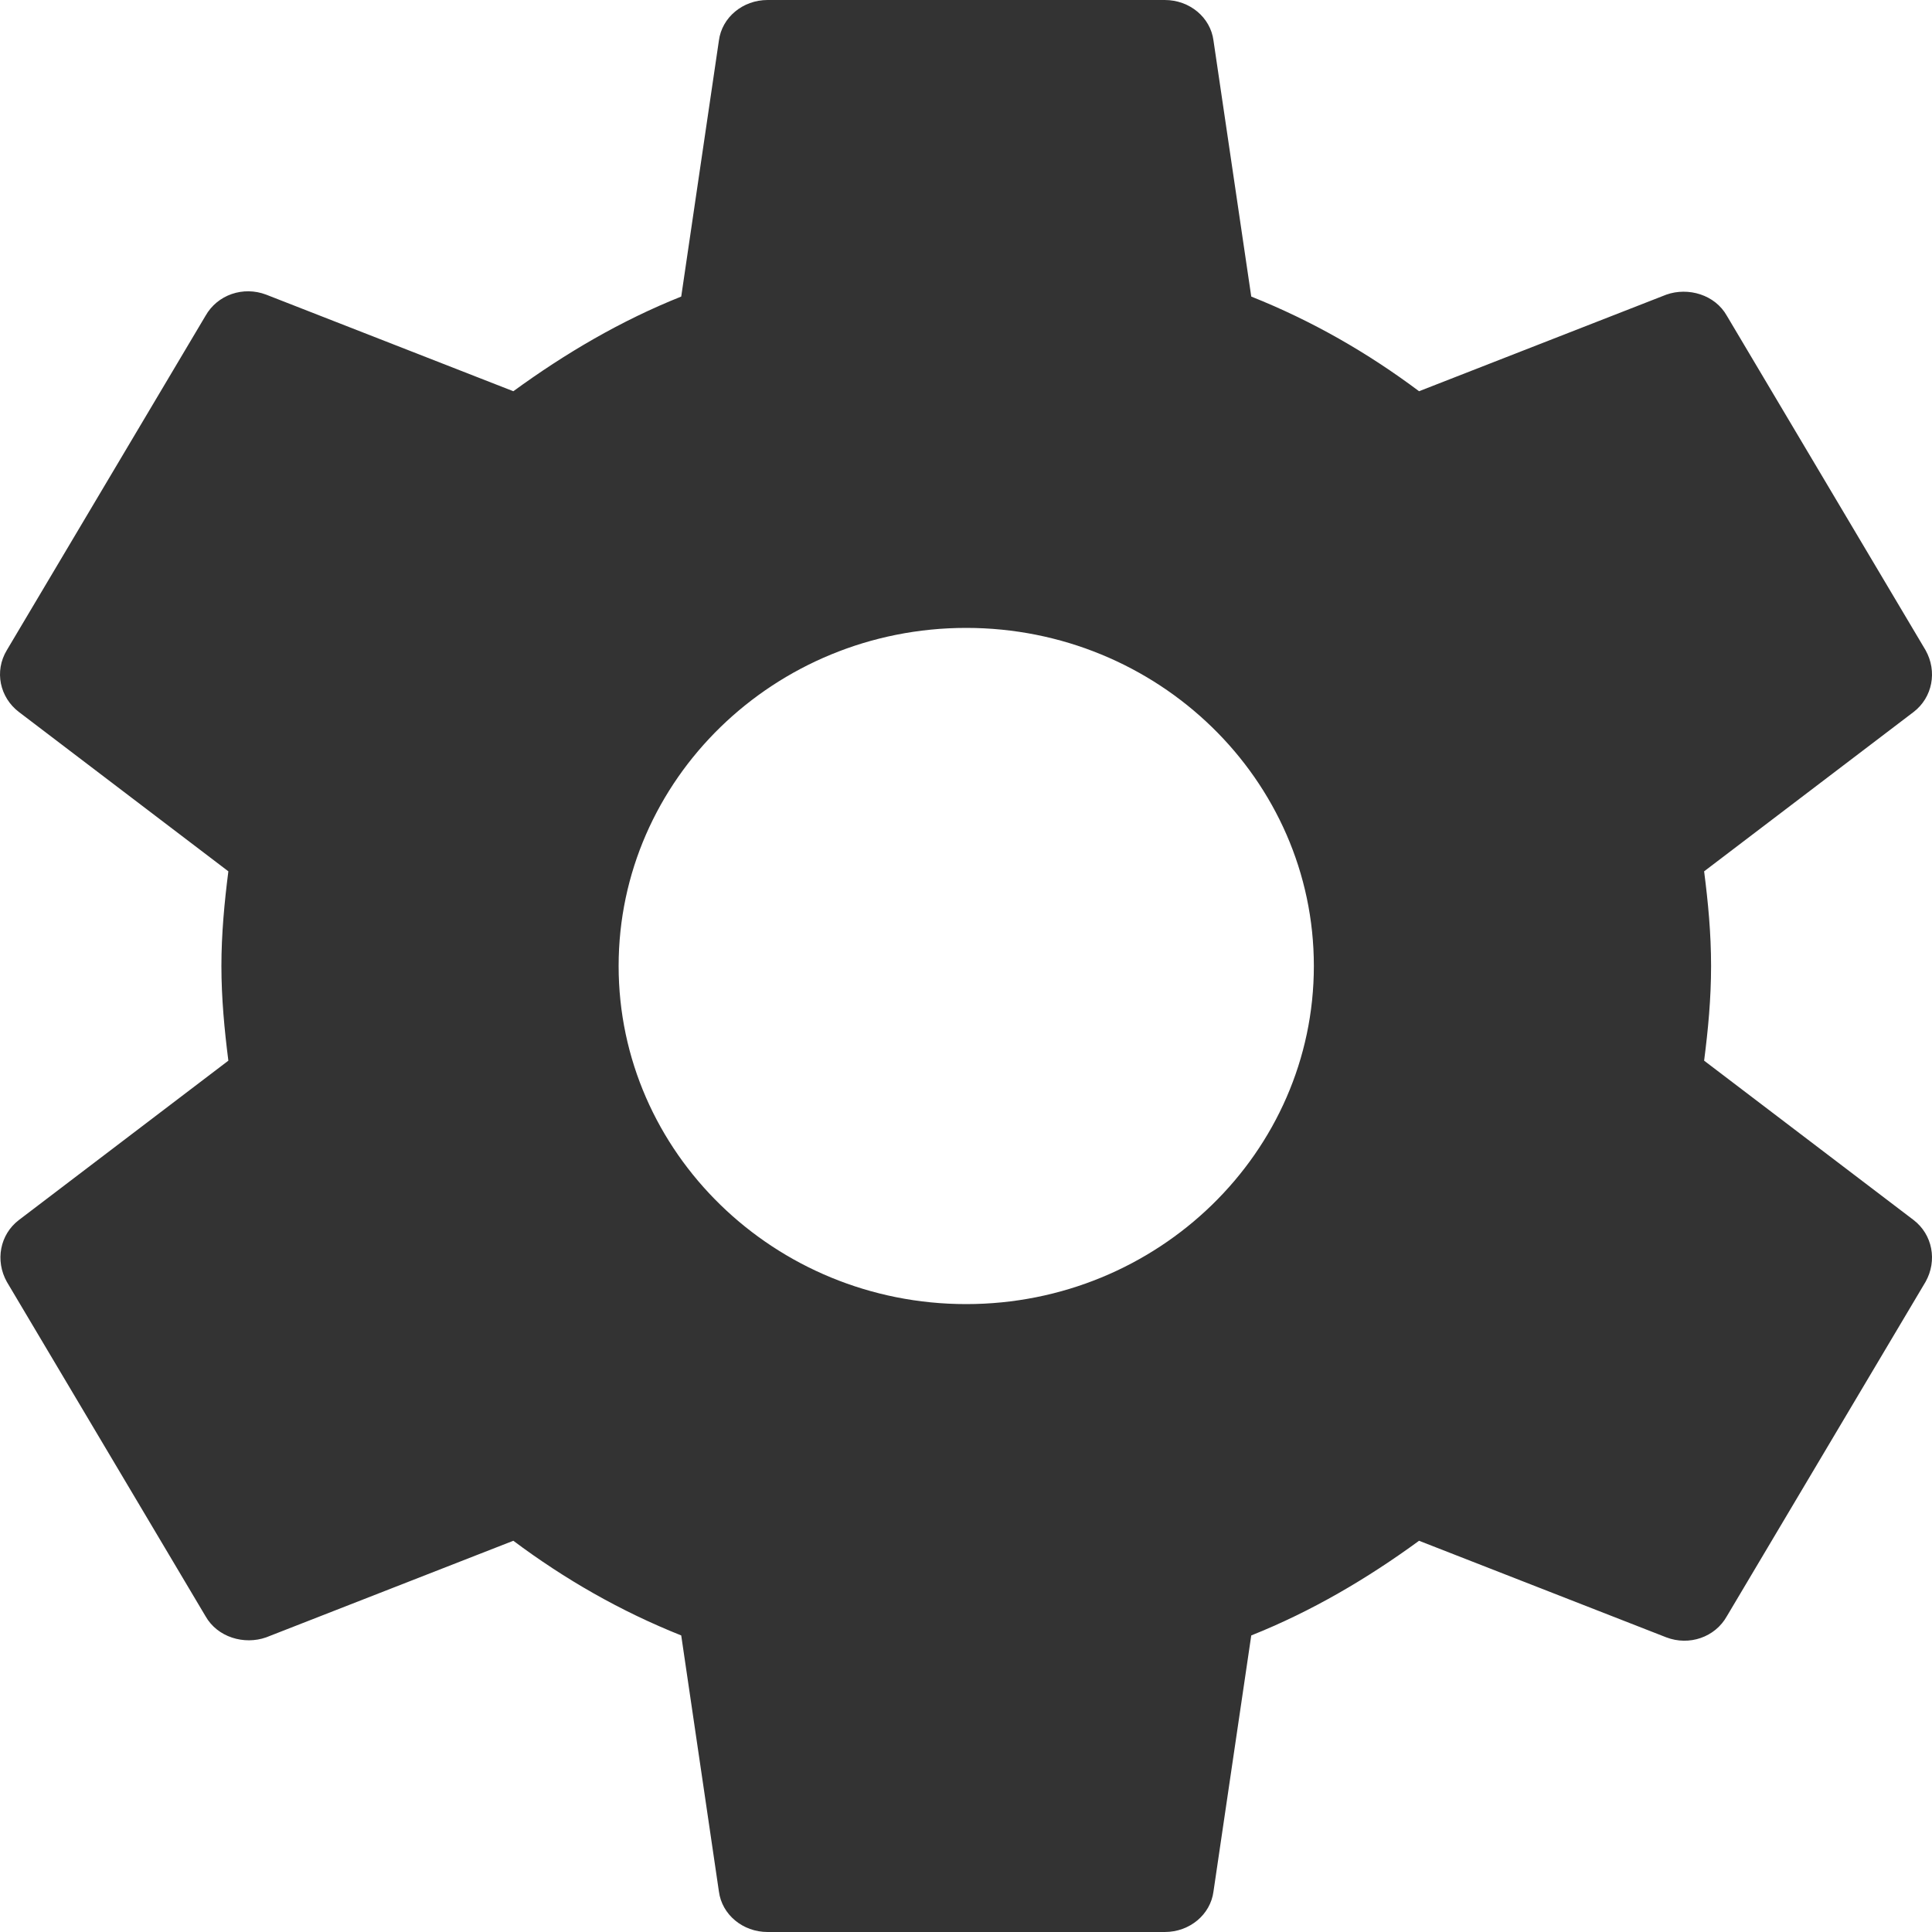
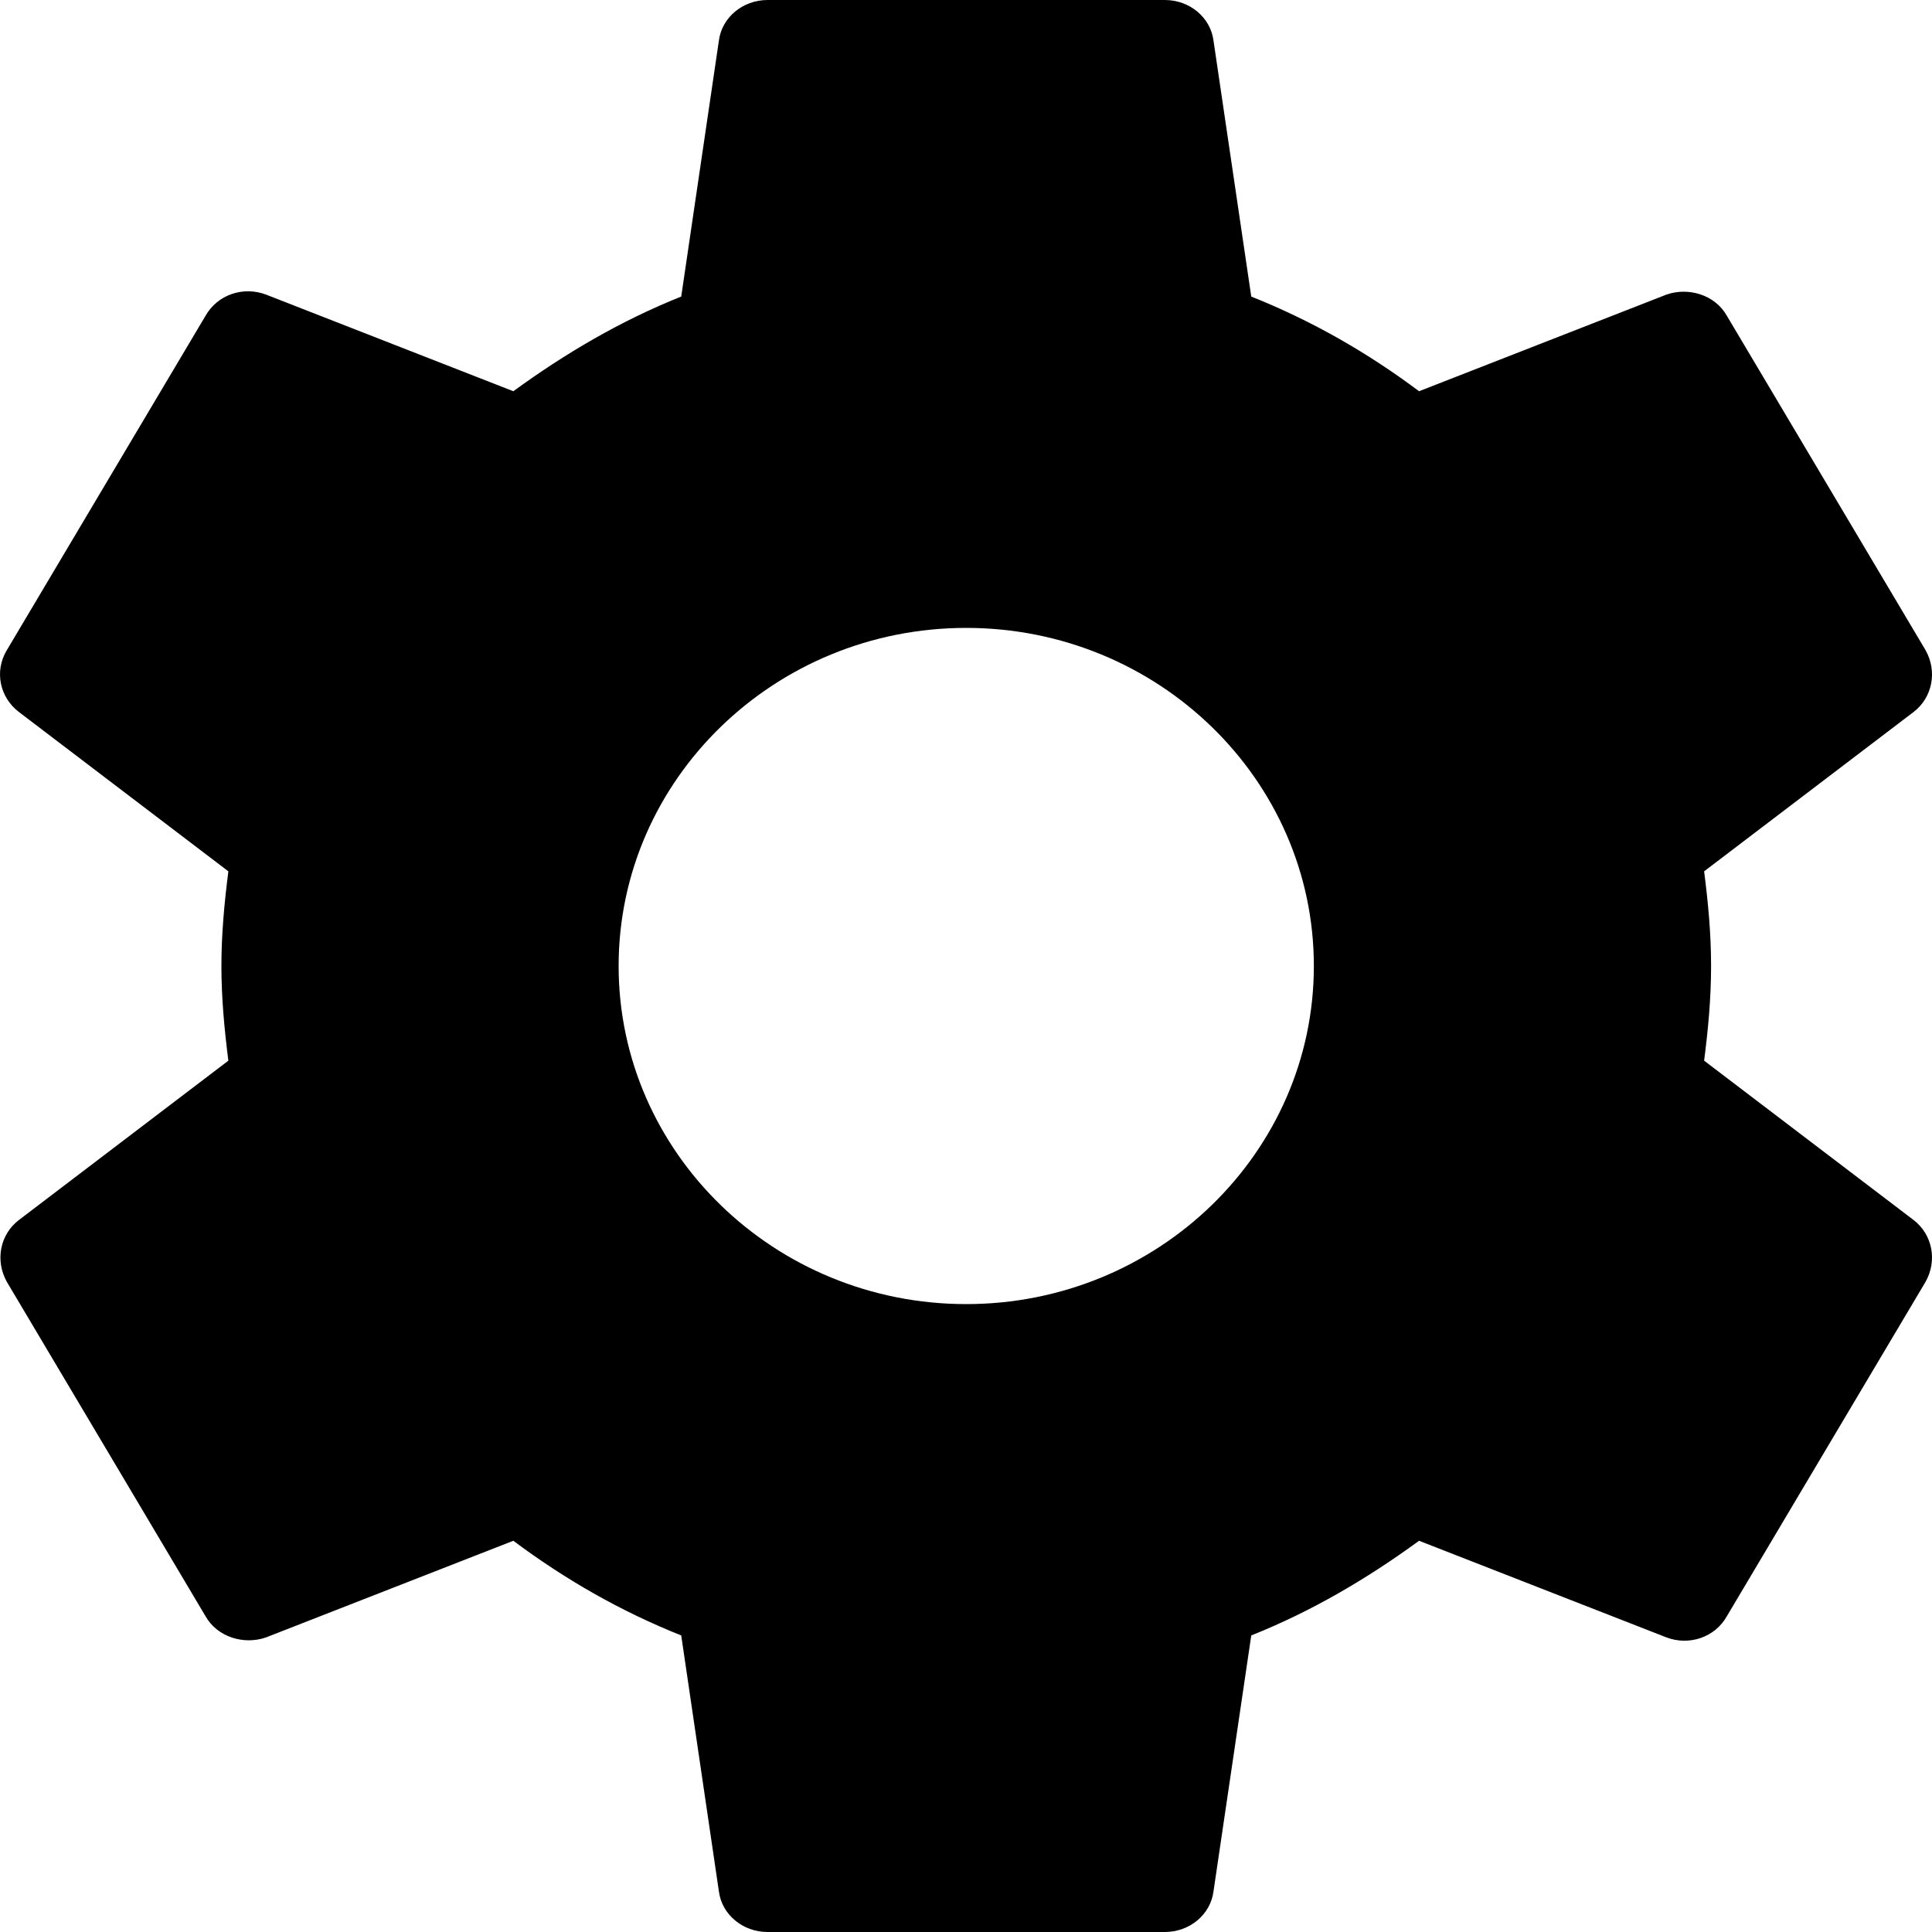
<svg xmlns="http://www.w3.org/2000/svg" width="20" height="20" viewBox="0 0 20 20" fill="none">
-   <path d="M17.641 10.98C17.682 10.66 17.713 10.34 17.713 10C17.713 9.66 17.682 9.34 17.641 9.02L19.81 7.37C20.005 7.22 20.057 6.95 19.933 6.73L17.877 3.27C17.754 3.05 17.476 2.97 17.25 3.05L14.69 4.05C14.156 3.65 13.58 3.32 12.953 3.07L12.562 0.42C12.531 0.18 12.315 0 12.058 0H7.946C7.689 0 7.473 0.18 7.442 0.42L7.052 3.07C6.425 3.32 5.849 3.66 5.314 4.05L2.755 3.05C2.518 2.96 2.251 3.05 2.127 3.27L0.071 6.73C-0.062 6.95 -0.001 7.22 0.195 7.37L2.364 9.02C2.323 9.34 2.292 9.67 2.292 10C2.292 10.33 2.323 10.66 2.364 10.98L0.195 12.63C-0.001 12.78 -0.052 13.05 0.071 13.27L2.127 16.73C2.251 16.95 2.528 17.03 2.755 16.95L5.314 15.95C5.849 16.35 6.425 16.68 7.052 16.93L7.442 19.58C7.473 19.82 7.689 20 7.946 20H12.058C12.315 20 12.531 19.82 12.562 19.58L12.953 16.93C13.58 16.68 14.156 16.34 14.69 15.95L17.25 16.95C17.486 17.04 17.754 16.95 17.877 16.73L19.933 13.27C20.057 13.05 20.005 12.78 19.81 12.63L17.641 10.98ZM10.002 13.5C8.018 13.5 6.404 11.93 6.404 10C6.404 8.07 8.018 6.5 10.002 6.5C11.986 6.5 13.601 8.07 13.601 10C13.601 11.93 11.986 13.5 10.002 13.5Z" fill="#333333" />
+   <path d="M17.641 10.98C17.682 10.66 17.713 10.34 17.713 10C17.713 9.66 17.682 9.34 17.641 9.02L19.81 7.37C20.005 7.22 20.057 6.95 19.933 6.73L17.877 3.27C17.754 3.05 17.476 2.97 17.25 3.05L14.69 4.05C14.156 3.65 13.58 3.32 12.953 3.07L12.562 0.42C12.531 0.18 12.315 0 12.058 0H7.946C7.689 0 7.473 0.18 7.442 0.42L7.052 3.07C6.425 3.32 5.849 3.66 5.314 4.05L2.755 3.05C2.518 2.96 2.251 3.05 2.127 3.27L0.071 6.73C-0.062 6.95 -0.001 7.22 0.195 7.37L2.364 9.02C2.323 9.34 2.292 9.67 2.292 10C2.292 10.33 2.323 10.66 2.364 10.98L0.195 12.63C-0.001 12.78 -0.052 13.05 0.071 13.27L2.127 16.73C2.251 16.95 2.528 17.03 2.755 16.95L5.314 15.95C5.849 16.35 6.425 16.68 7.052 16.93L7.442 19.58C7.473 19.82 7.689 20 7.946 20H12.058C12.315 20 12.531 19.82 12.562 19.58L12.953 16.93C13.58 16.68 14.156 16.34 14.69 15.95L17.25 16.95C17.486 17.04 17.754 16.95 17.877 16.73L19.933 13.27C20.057 13.05 20.005 12.78 19.81 12.63L17.641 10.98ZM10.002 13.5C8.018 13.5 6.404 11.93 6.404 10C6.404 8.07 8.018 6.5 10.002 6.5C11.986 6.5 13.601 8.07 13.601 10C13.601 11.93 11.986 13.5 10.002 13.5Z" fill="currentColor" />
</svg>
